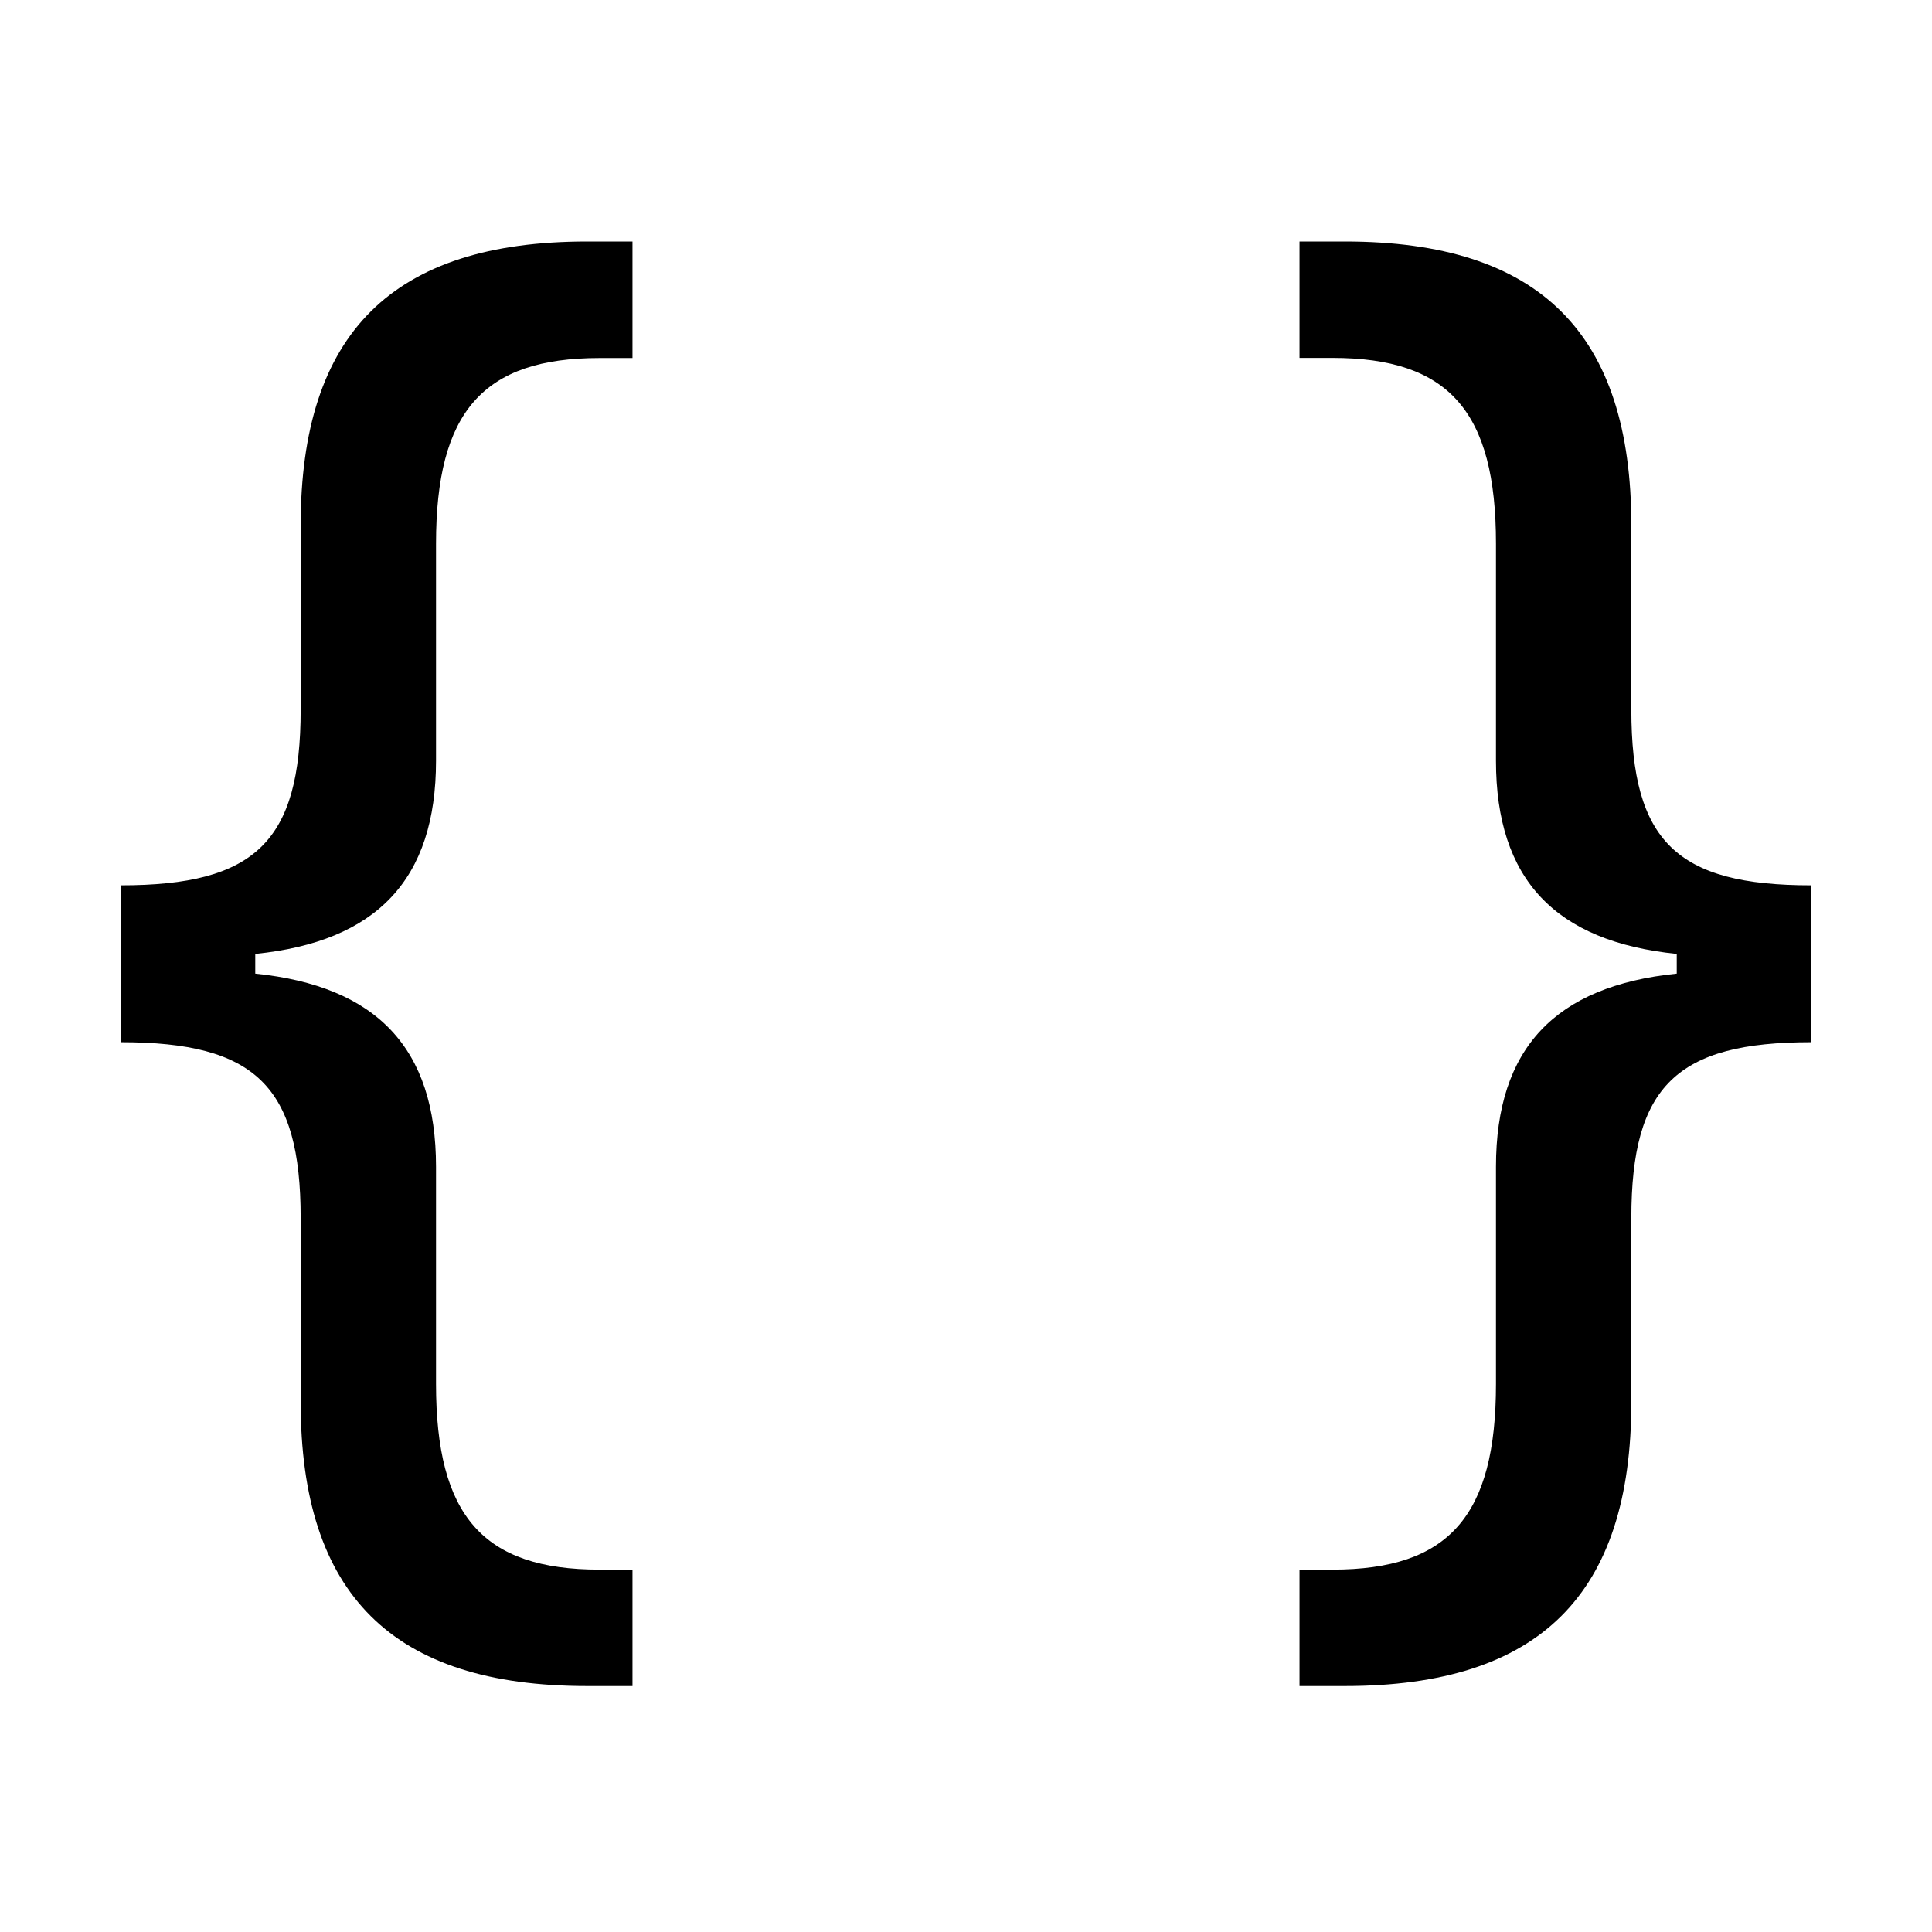
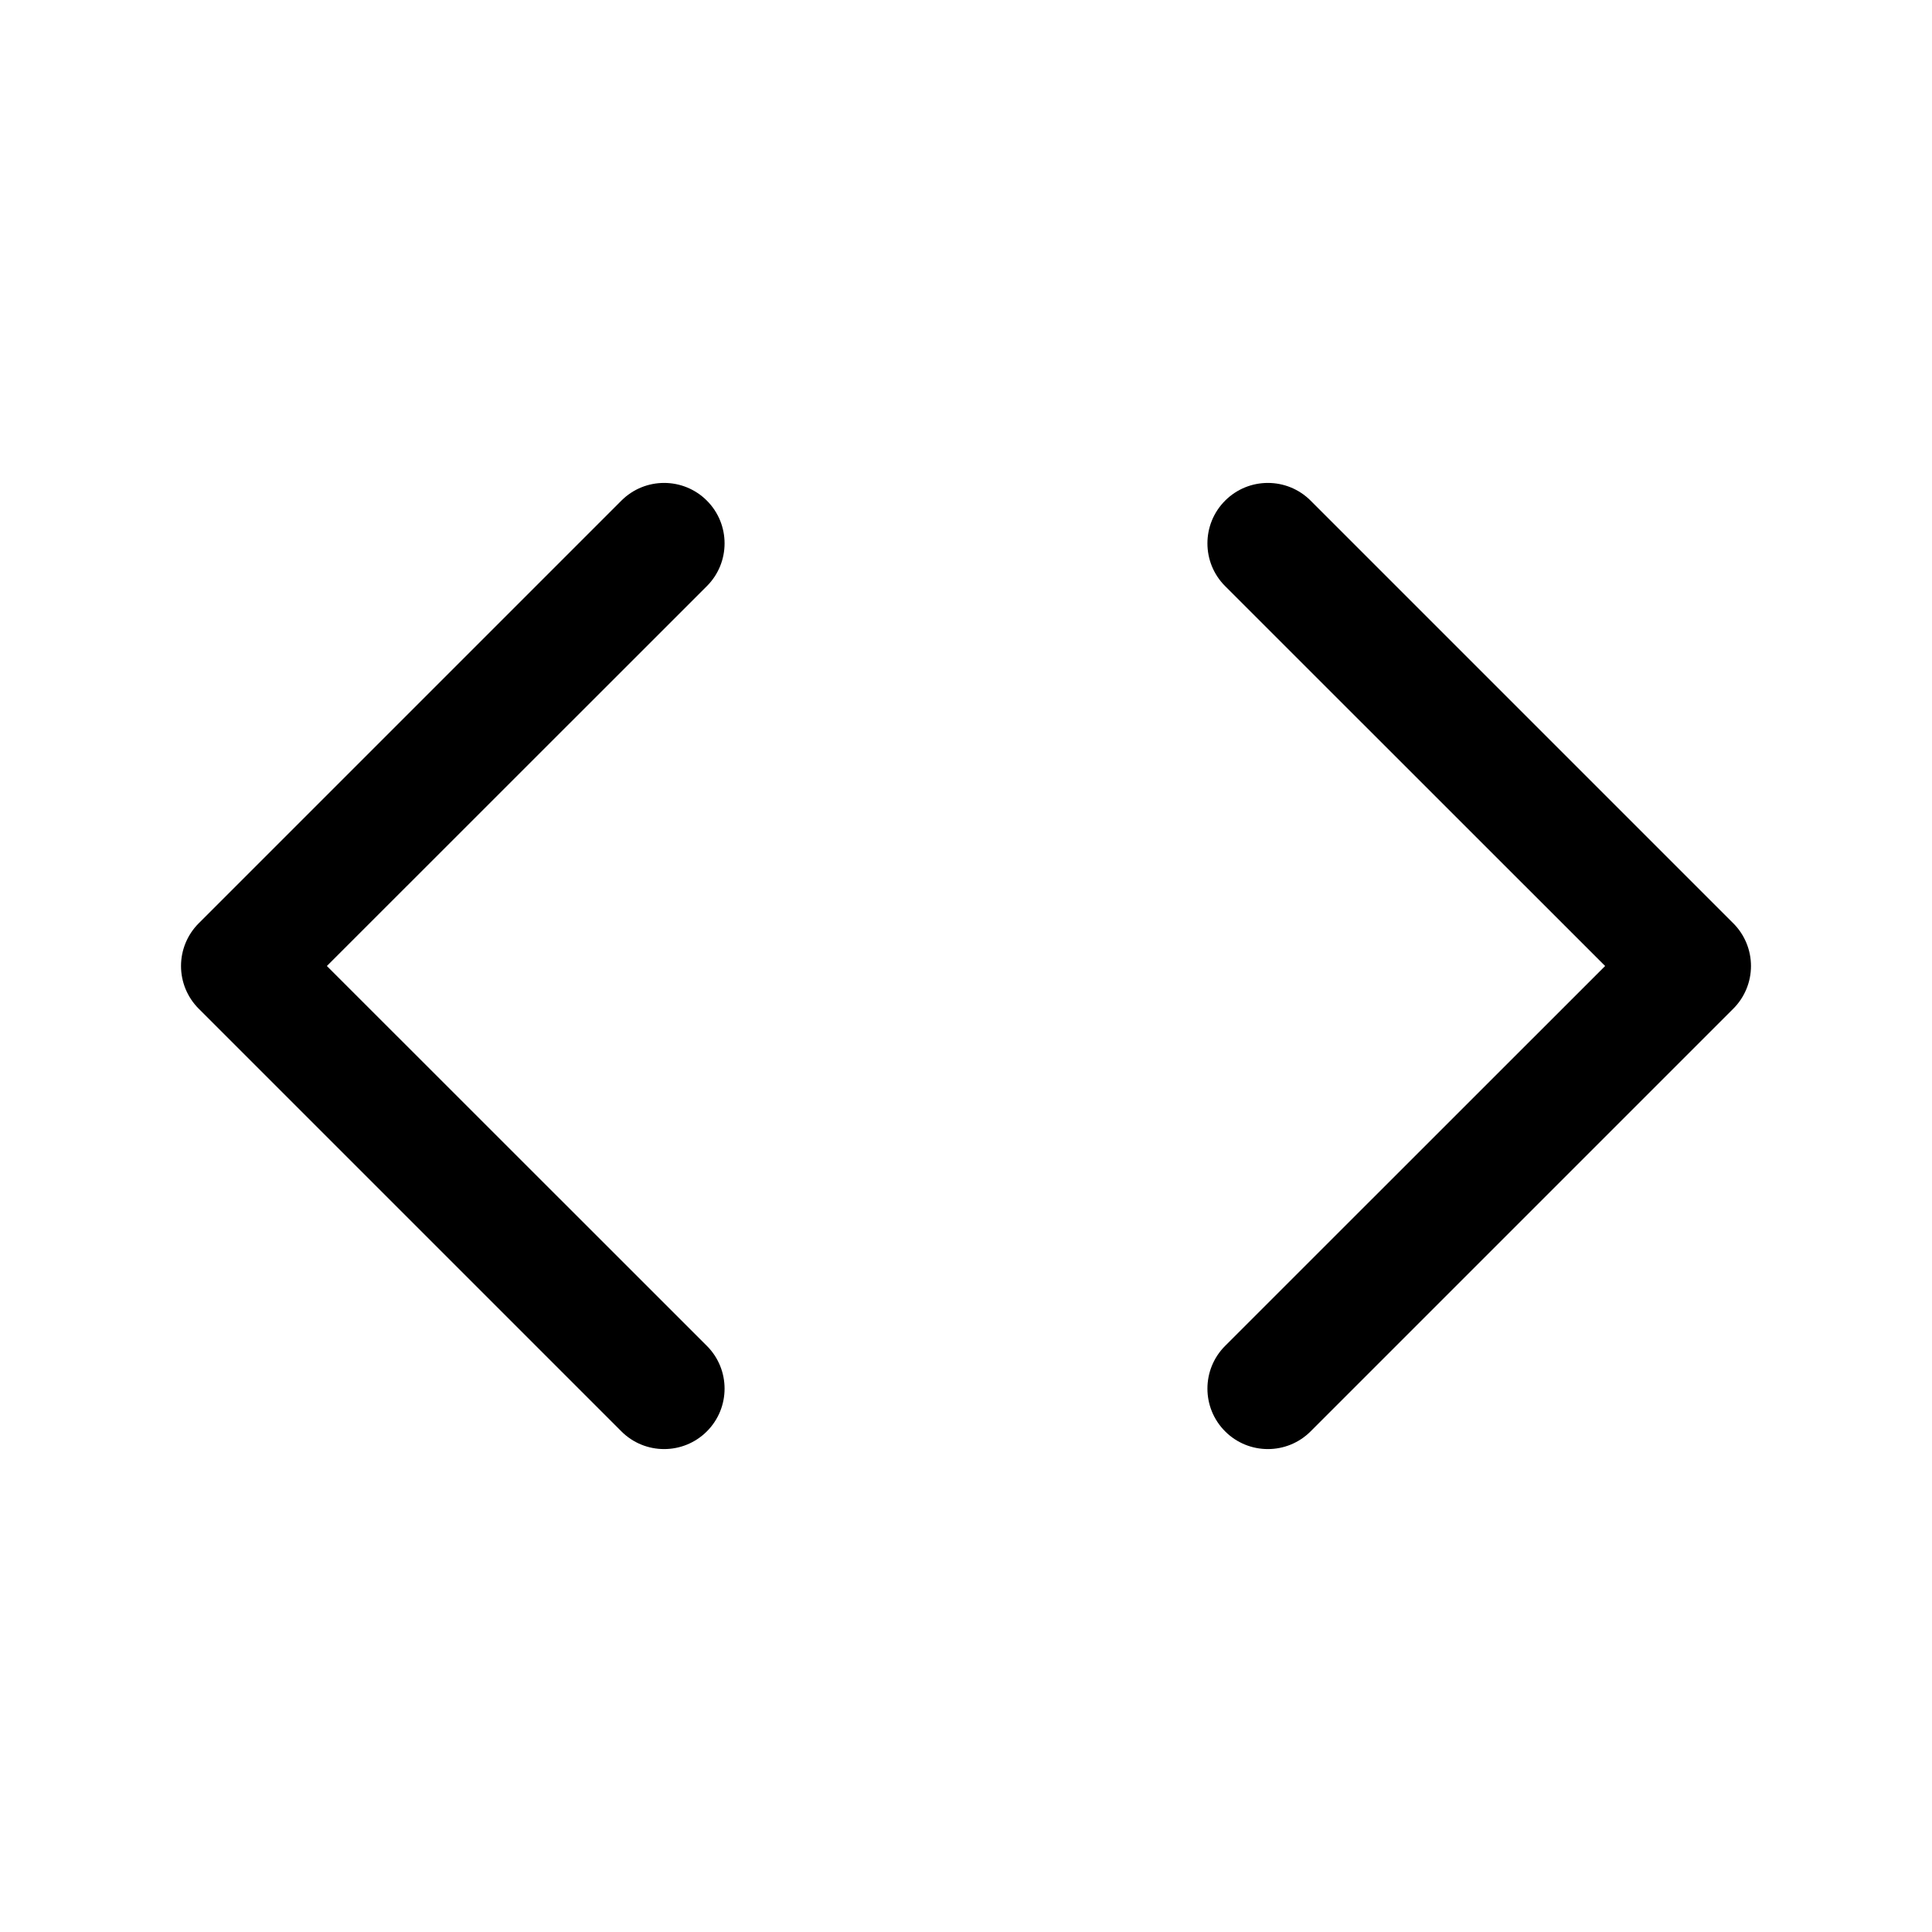
<svg xmlns="http://www.w3.org/2000/svg" width="16" height="16" fill="black" viewBox="0 0 16 16">
-   <path d="M2.114 8.063V7.9c1.005-.102 1.497-.615 1.497-1.6V4.503c0-1.094.39-1.538 1.354-1.538h.273V2h-.376C3.25 2 2.49 2.759 2.49 4.352v1.524c0 1.094-.376 1.456-1.49 1.456v1.299c1.114 0 1.49.362 1.49 1.456v1.524c0 1.593.759 2.352 2.372 2.352h.376v-.964h-.273c-.964 0-1.354-.444-1.354-1.538V9.663c0-.984-.492-1.497-1.497-1.6zM13.886 7.9v.163c-1.005.103-1.497.616-1.497 1.6v1.798c0 1.094-.39 1.538-1.354 1.538h-.273v.964h.376c1.613 0 2.372-.759 2.372-2.352v-1.524c0-1.094.376-1.456 1.49-1.456V7.332c-1.114 0-1.49-.362-1.49-1.456V4.352C13.51 2.759 12.75 2 11.138 2h-.376v.964h.273c.964 0 1.354.444 1.354 1.538V6.3c0 .984.492 1.497 1.497 1.6z" />
+   <path d="M5.854 4.854a.5.5 0 1 0-.708-.708l-3.5 3.5a.5.5 0 0 0 0 .708l3.5 3.5a.5.5 0 0 0 .708-.708L2.707 8l3.147-3.146zm4.292 0a.5.5 0 0 1 .708-.708l3.5 3.5a.5.5 0 0 1 0 .708l-3.5 3.5a.5.5 0 0 1-.708-.708L13.293 8l-3.147-3.146z" />
</svg>
